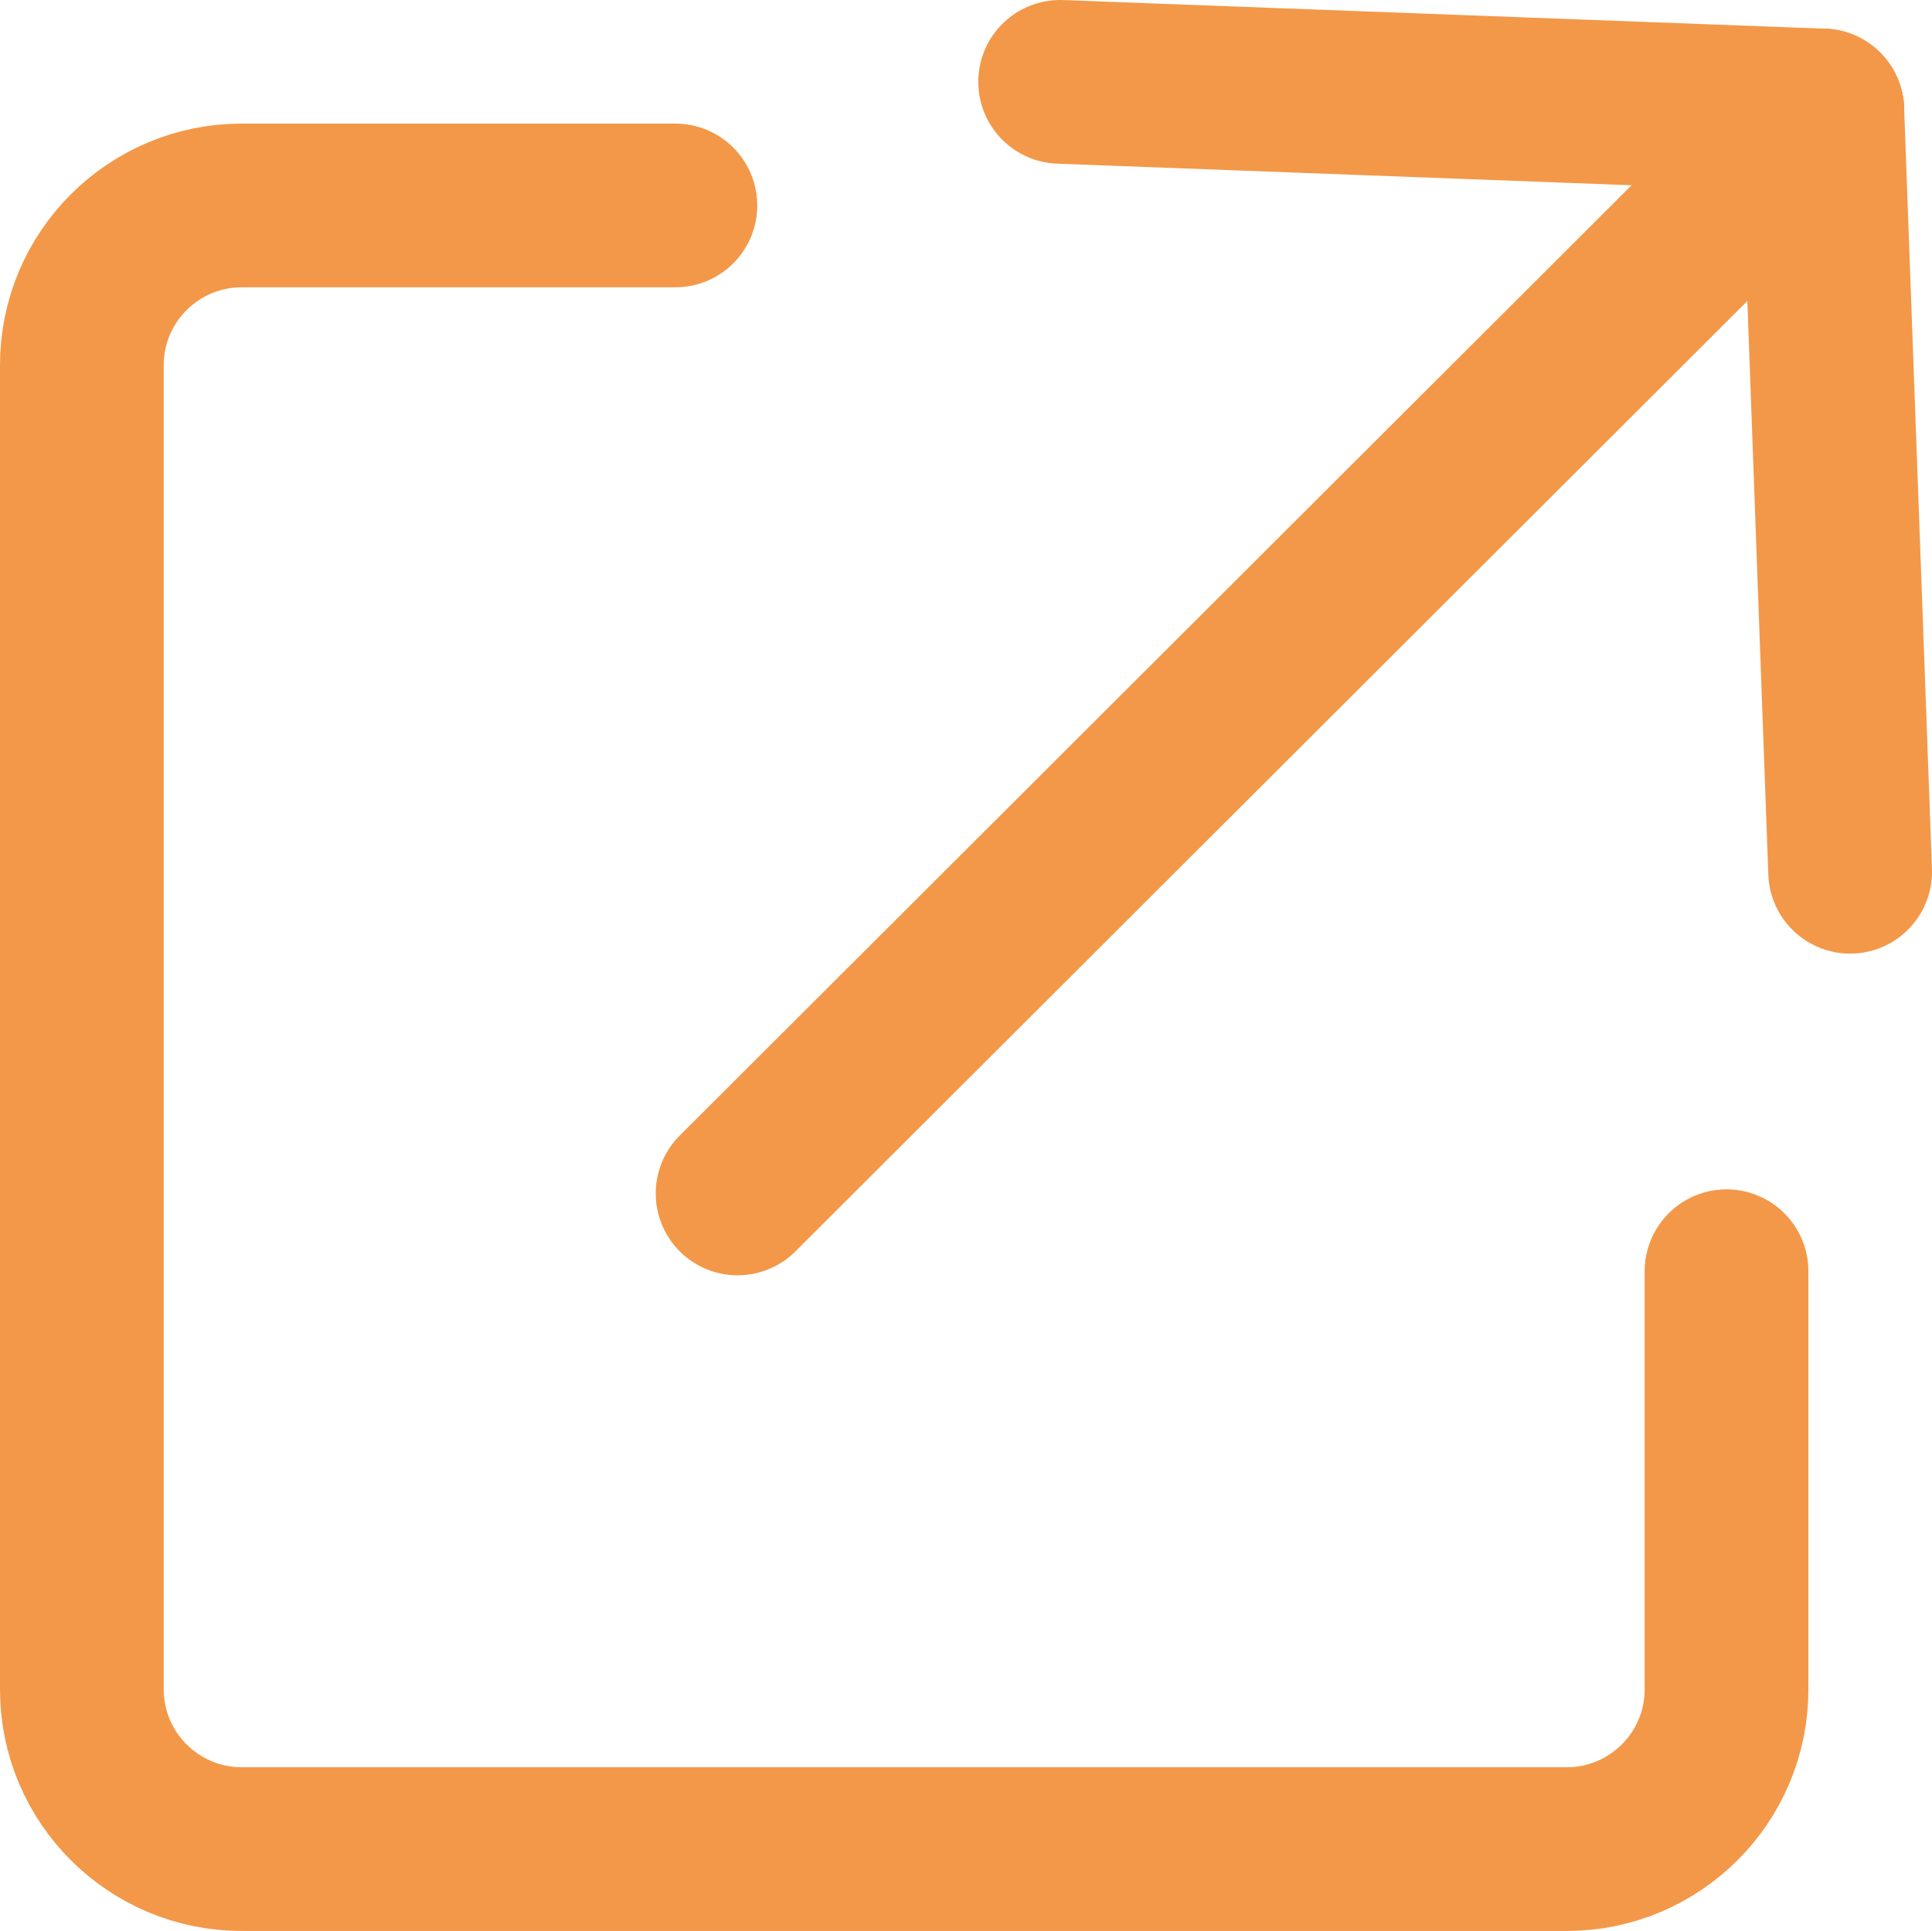
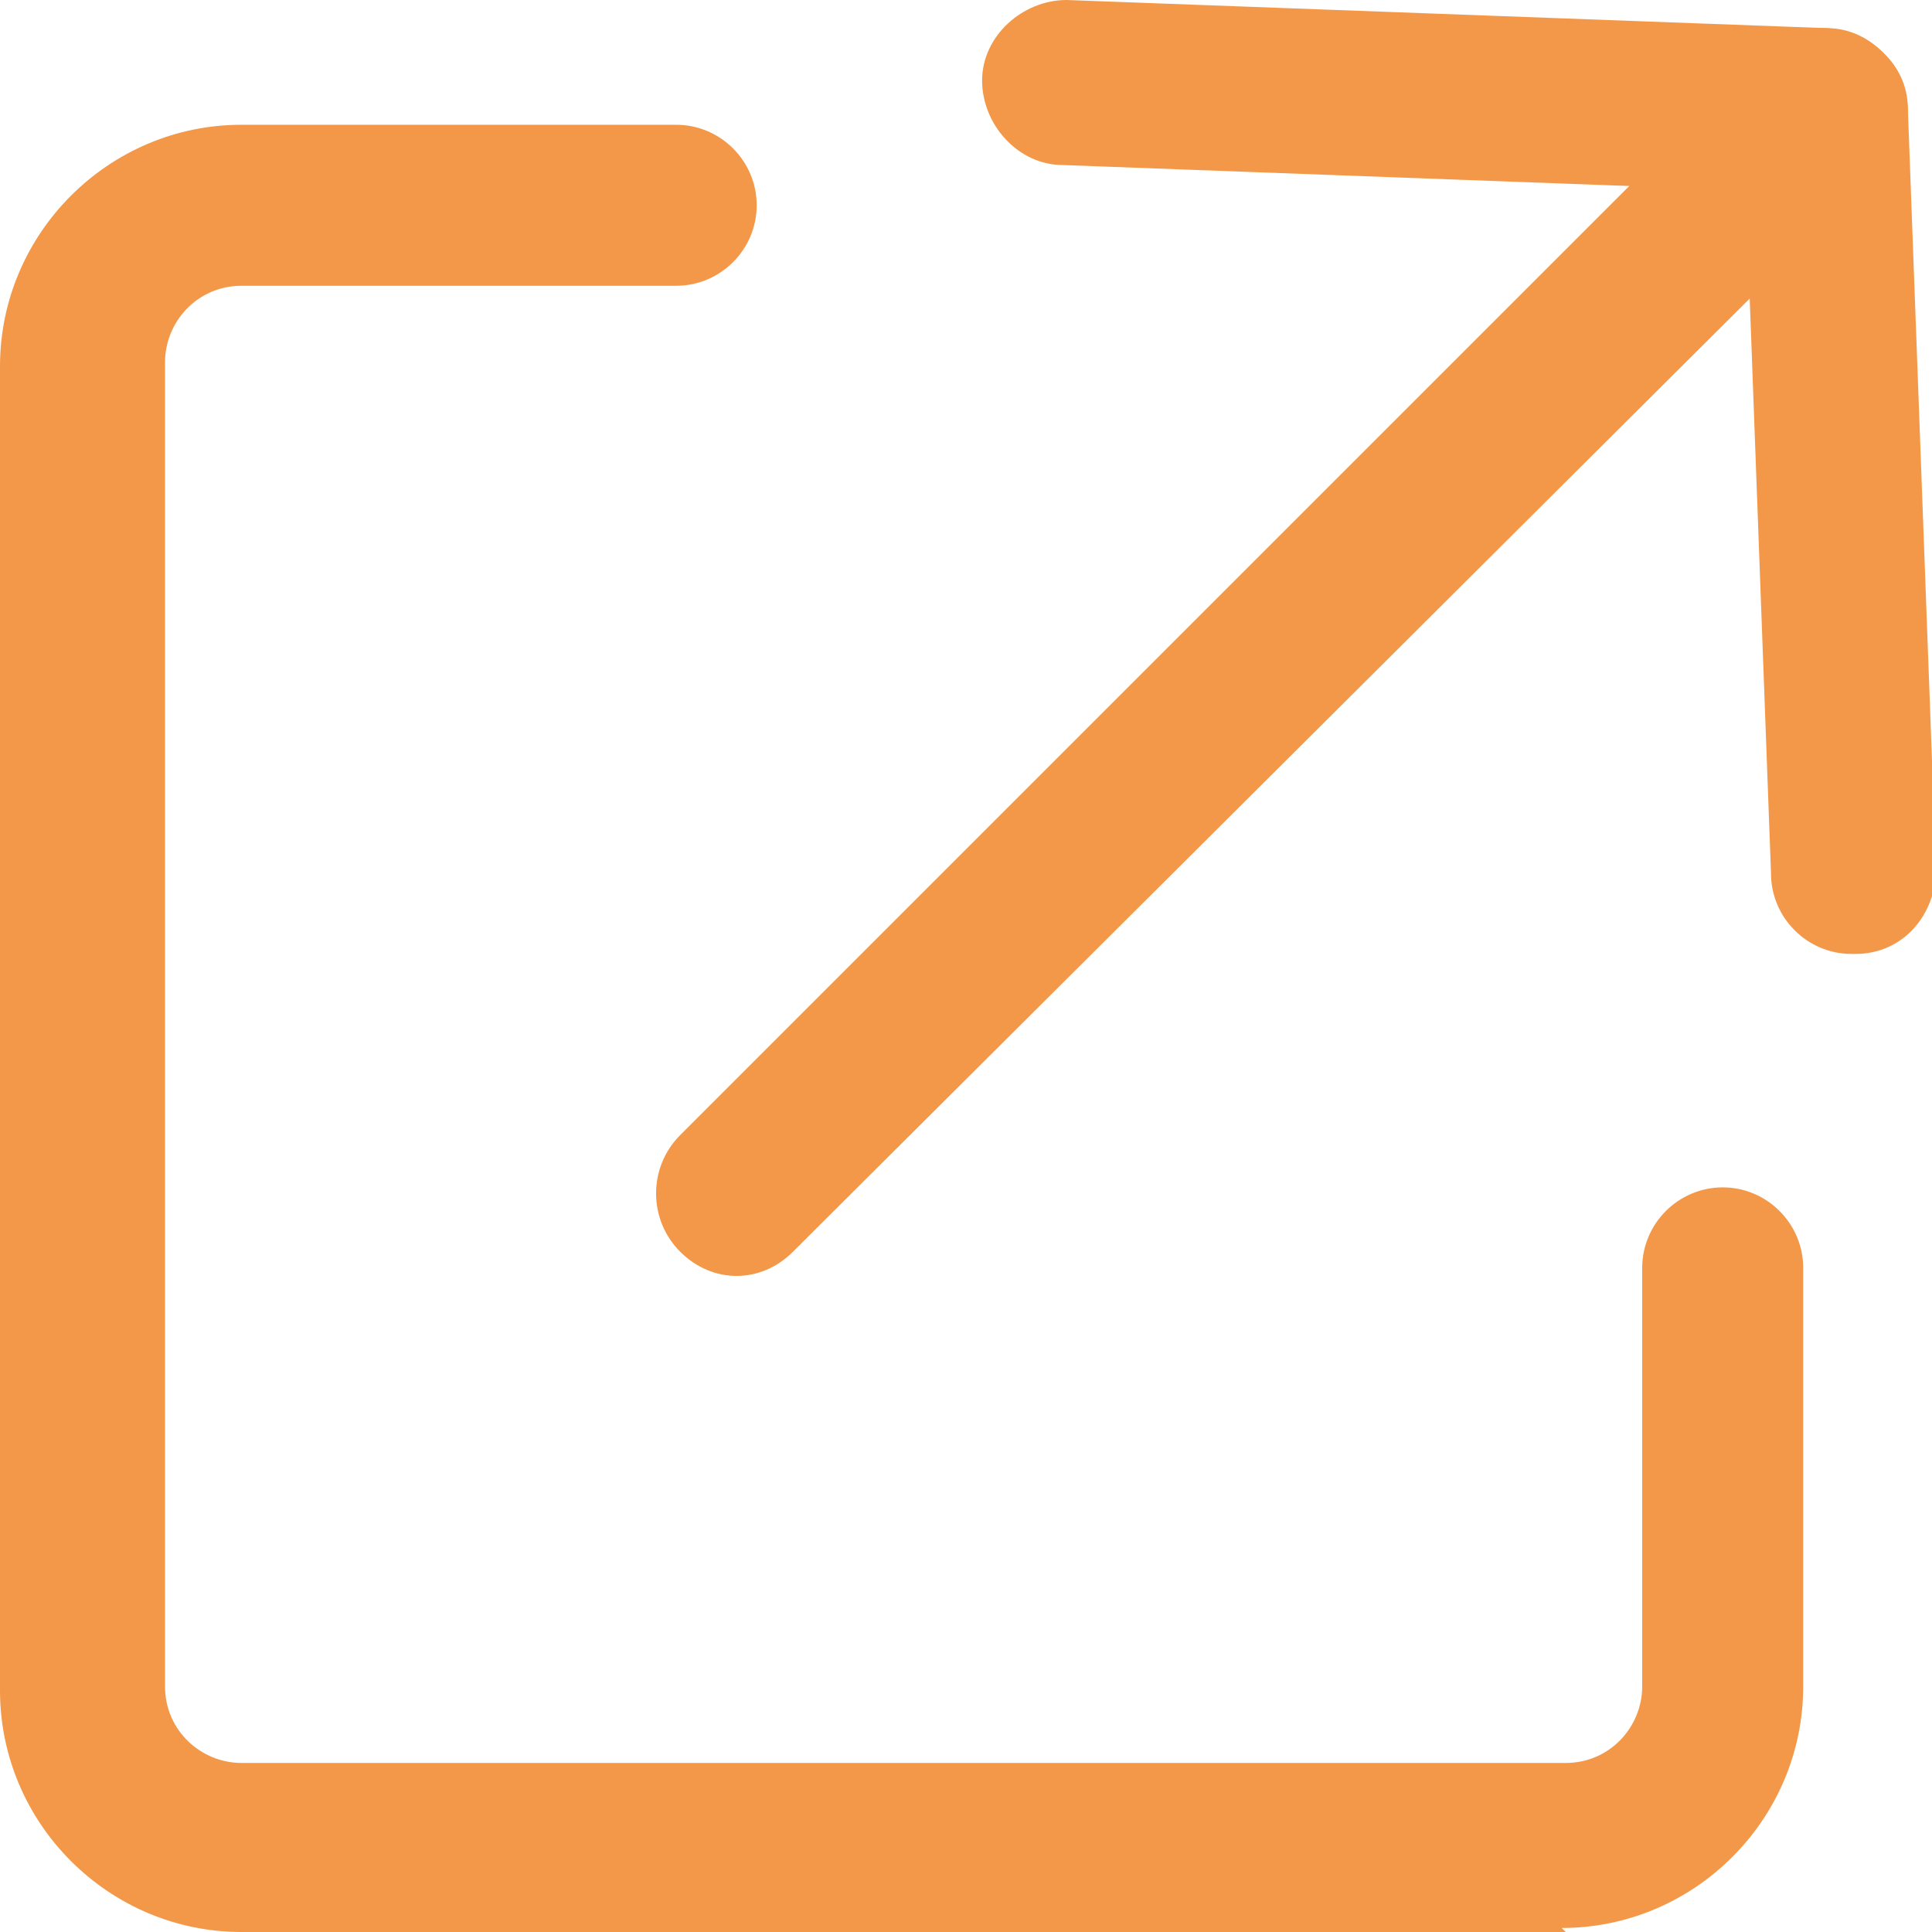
- <svg xmlns="http://www.w3.org/2000/svg" id="_圖層_2" viewBox="0 0 23.6 23.59">
+ <svg xmlns="http://www.w3.org/2000/svg" version="1.1" viewBox="0 0 48 48">
  <defs>
-     <style>.cls-1{fill:none;stroke:#f39848;stroke-linecap:round;stroke-miterlimit:10;stroke-width:2px;}</style>
+     <style>
+       .cls-1 {
+         fill: #f39848;
+       }
+     </style>
  </defs>
-   <g id="ICON">
-     <path class="cls-1" d="M21.09,15.53v5.11c0,1.08-.88,1.95-1.95,1.95H2.95c-1.07,0-1.95-.87-1.95-1.95V4.46c0-1.08.88-1.95,1.95-1.95h5.3" />
-     <line class="cls-1" x1="22.26" y1="1.35" x2="12.95" y2="1" />
-     <line class="cls-1" x1="22.6" y1="10.65" x2="22.26" y2="1.35" />
-     <line class="cls-1" x1="22.26" y1="1.35" x2="9.01" y2="14.58" />
+   <g>
+     <g id="_圖層_2">
+       <g id="ICON">
+         <path class="cls-1" d="M38.9,48H6C2.7,48,0,45.3,0,42V9.1C0,5.8,2.7,3.1,6,3.1h10.8c1.1,0,2,.9,2,2s-.9,2-2,2H6c-1.1,0-1.9.9-1.9,1.9v32.9c0,1.1.9,1.9,1.9,1.9h32.9c1.1,0,1.9-.9,1.9-1.9v-10.4c0-1.1.9-2,2-2s2,.9,2,2v10.4c0,3.3-2.7,6-6,6Z" />
+         <path class="cls-1" d="M45.3,4.8s0,0,0,0l-18.9-.7c-1.1,0-2-1-2-2.1,0-1.1,1-2,2.1-2l18.9.7c1.1,0,2,1,2,2.1,0,1.1-.9,2-2,2Z" />
+         <path class="cls-1" d="M46,23.7c-1.1,0-2-.9-2-2l-.7-18.9c0-1.1.8-2.1,2-2.1,1,0,2.1.8,2.1,2l.7,18.9c0,1.1-.8,2.1-2,2.1,0,0,0,0,0,0Z" />
+         <path class="cls-1" d="M18.3,31.7c-.5,0-1-.2-1.4-.6-.8-.8-.8-2.1,0-2.9L43.8,1.3c.8-.8,2.1-.8,2.9,0,.8.8.8,2.1,0,2.9l-27,26.9c-.4.4-.9.6-1.4.6Z" />
+       </g>
+     </g>
  </g>
</svg>
